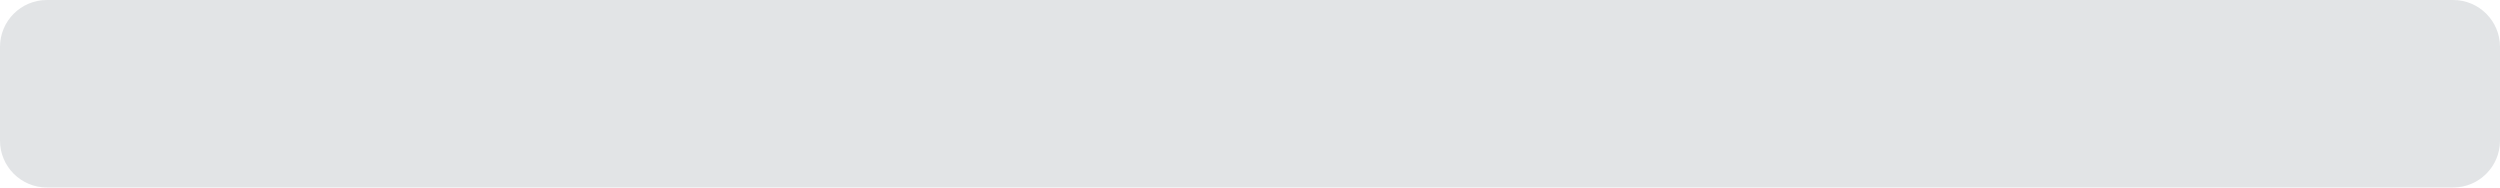
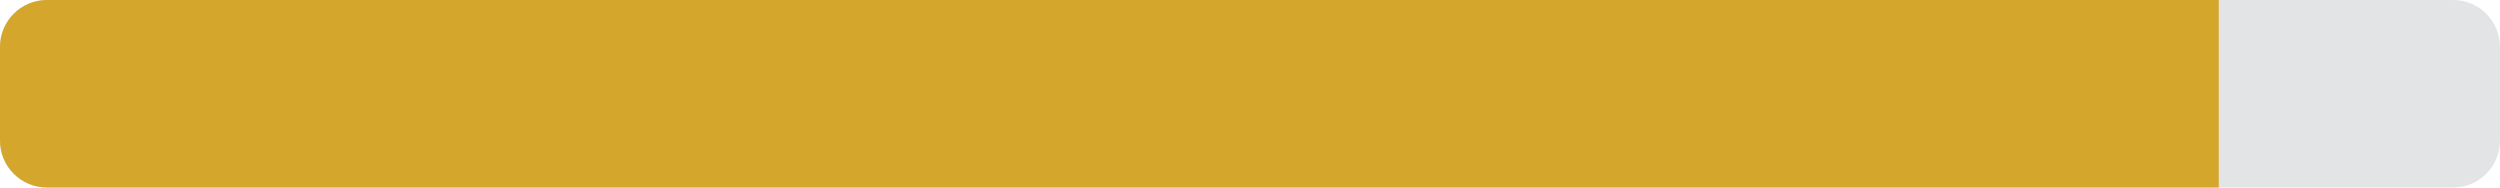
- <svg xmlns="http://www.w3.org/2000/svg" width="160" height="12" viewBox="0 0 160 12" role="img" aria-label="gcp cloudsql-instance: 0 of 35 variables covered (not started)">
+ <svg xmlns="http://www.w3.org/2000/svg" width="160" height="12" viewBox="0 0 160 12" role="img" aria-label="gcp cloudsql-instance: 31 of 35 variables covered (partial)">
  <clipPath id="r">
    <rect width="160" height="12" rx="3" />
  </clipPath>
  <g clip-path="url(#r)">
    <rect width="160" height="12" fill="#8c959f" fill-opacity="0.25" />
+     <rect width="142" height="12" fill="#d4a72c" />
  </g>
</svg>
